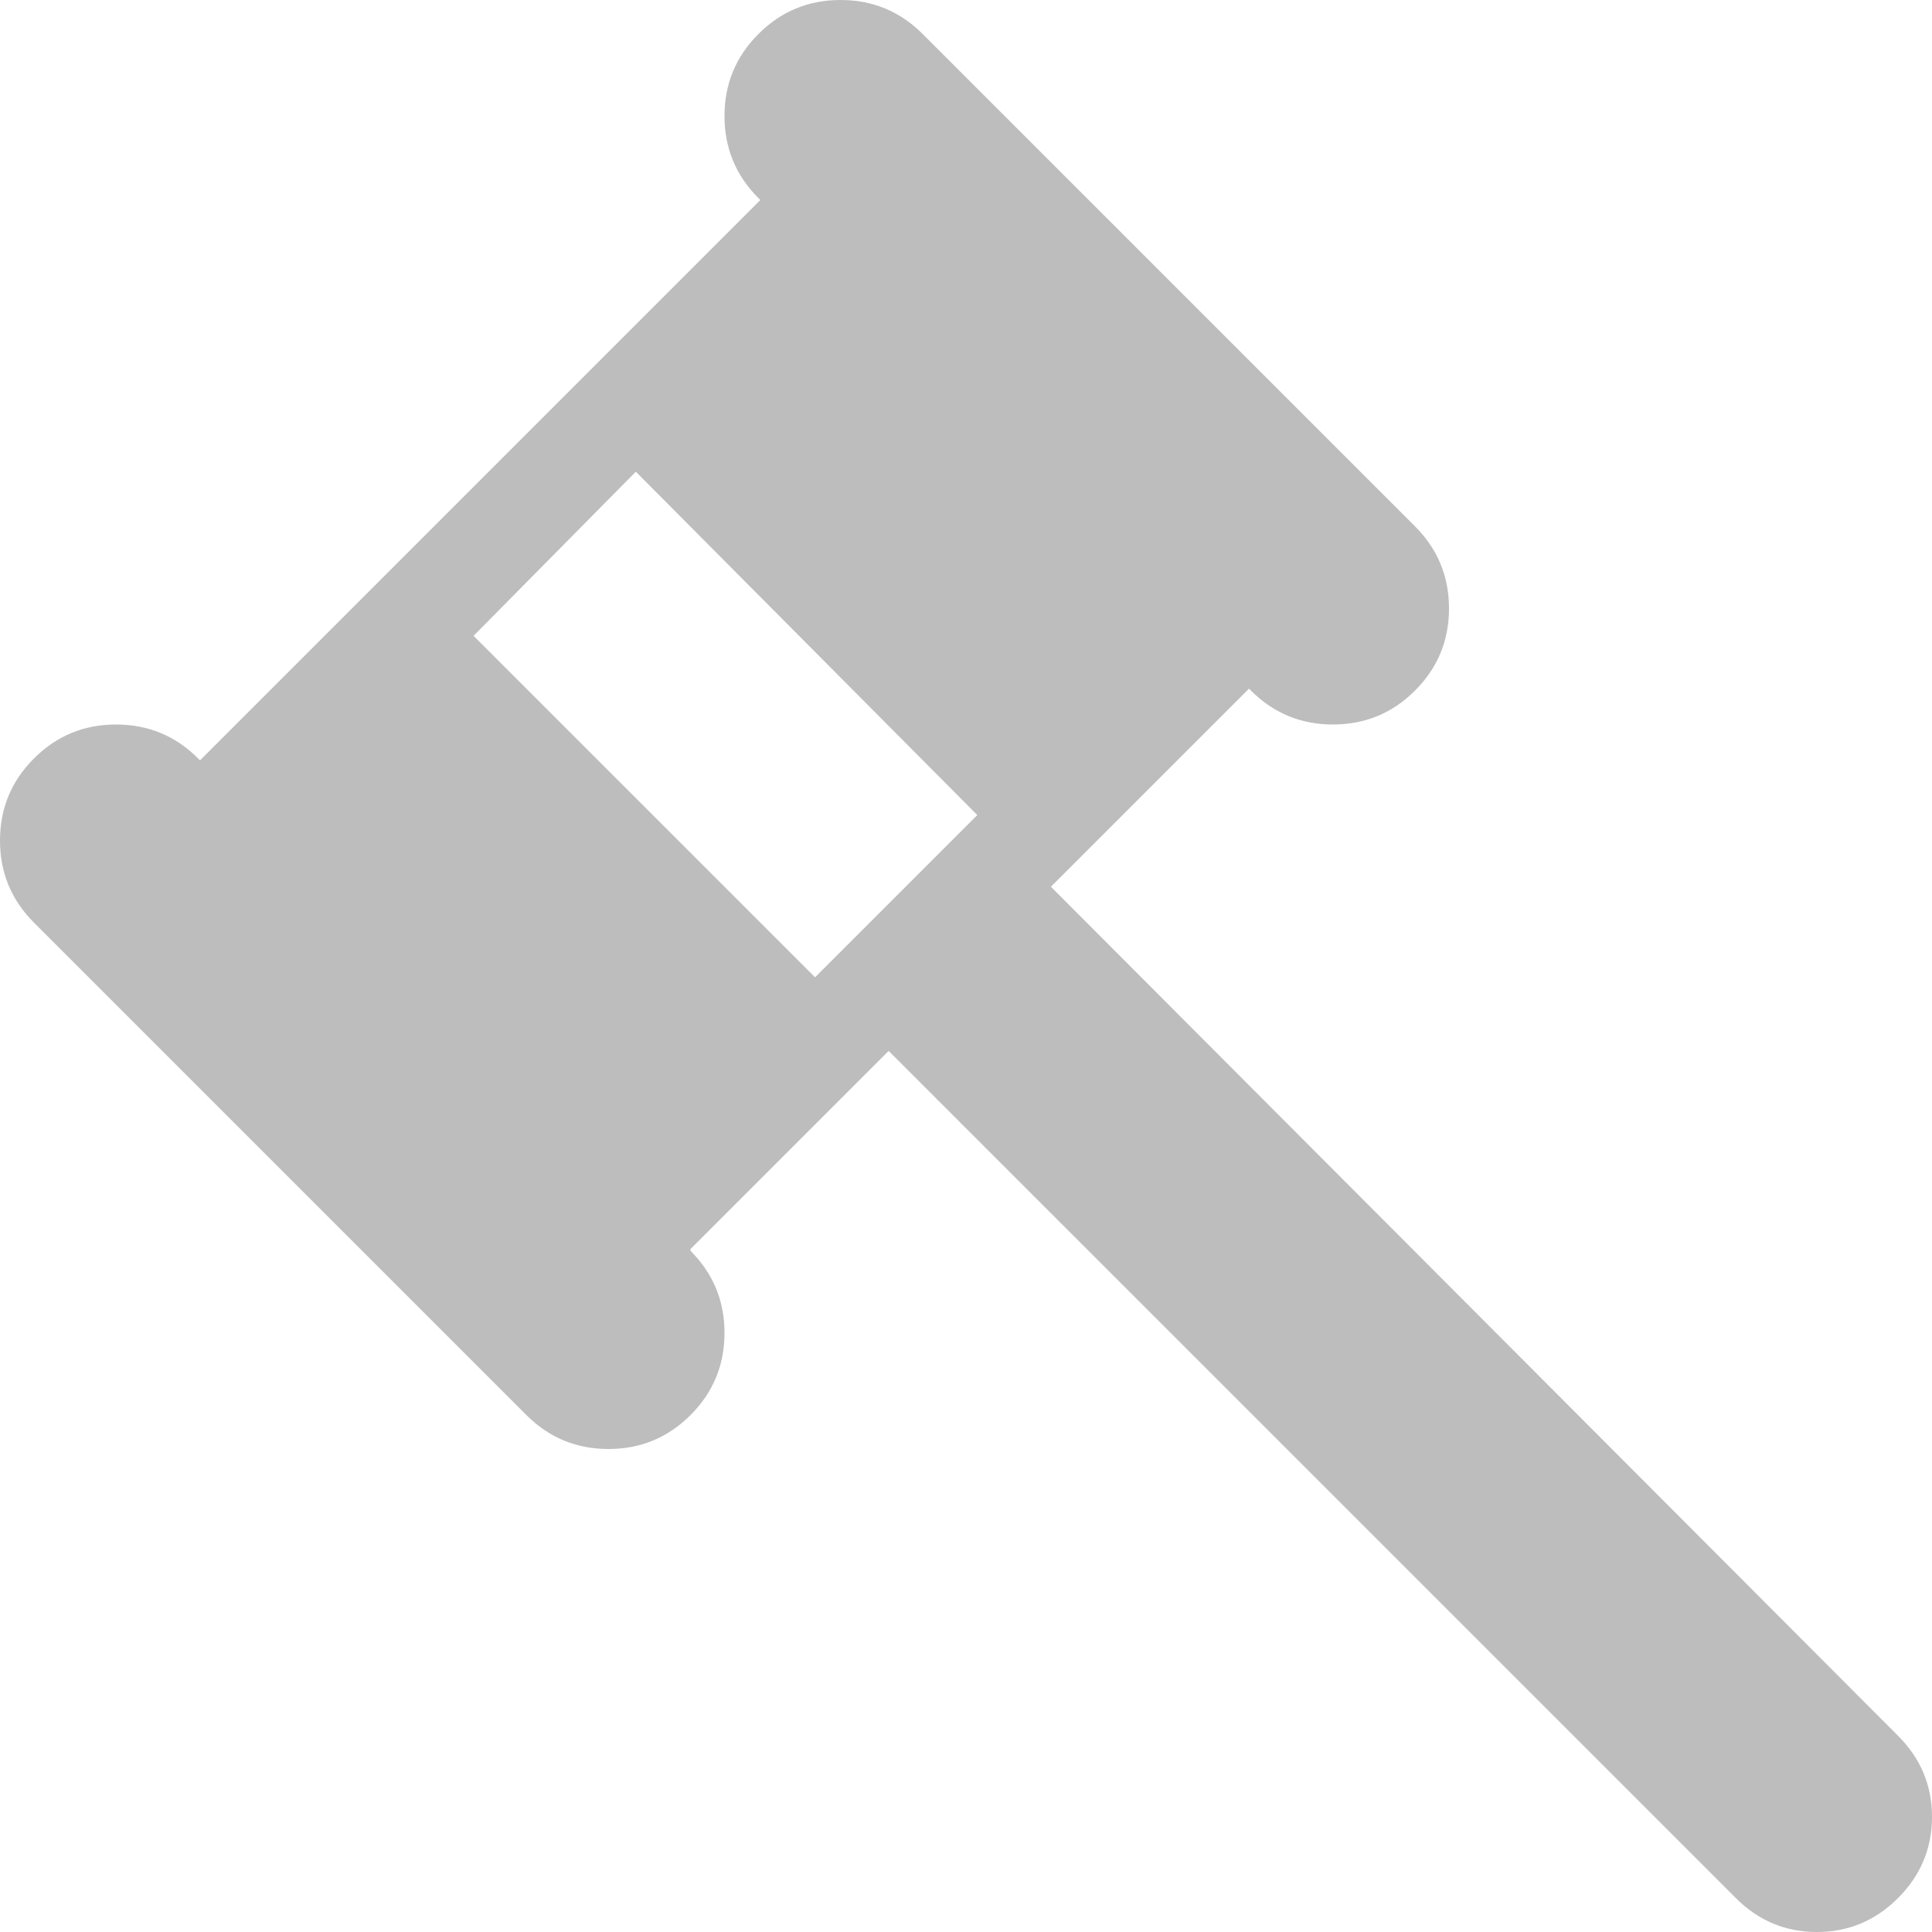
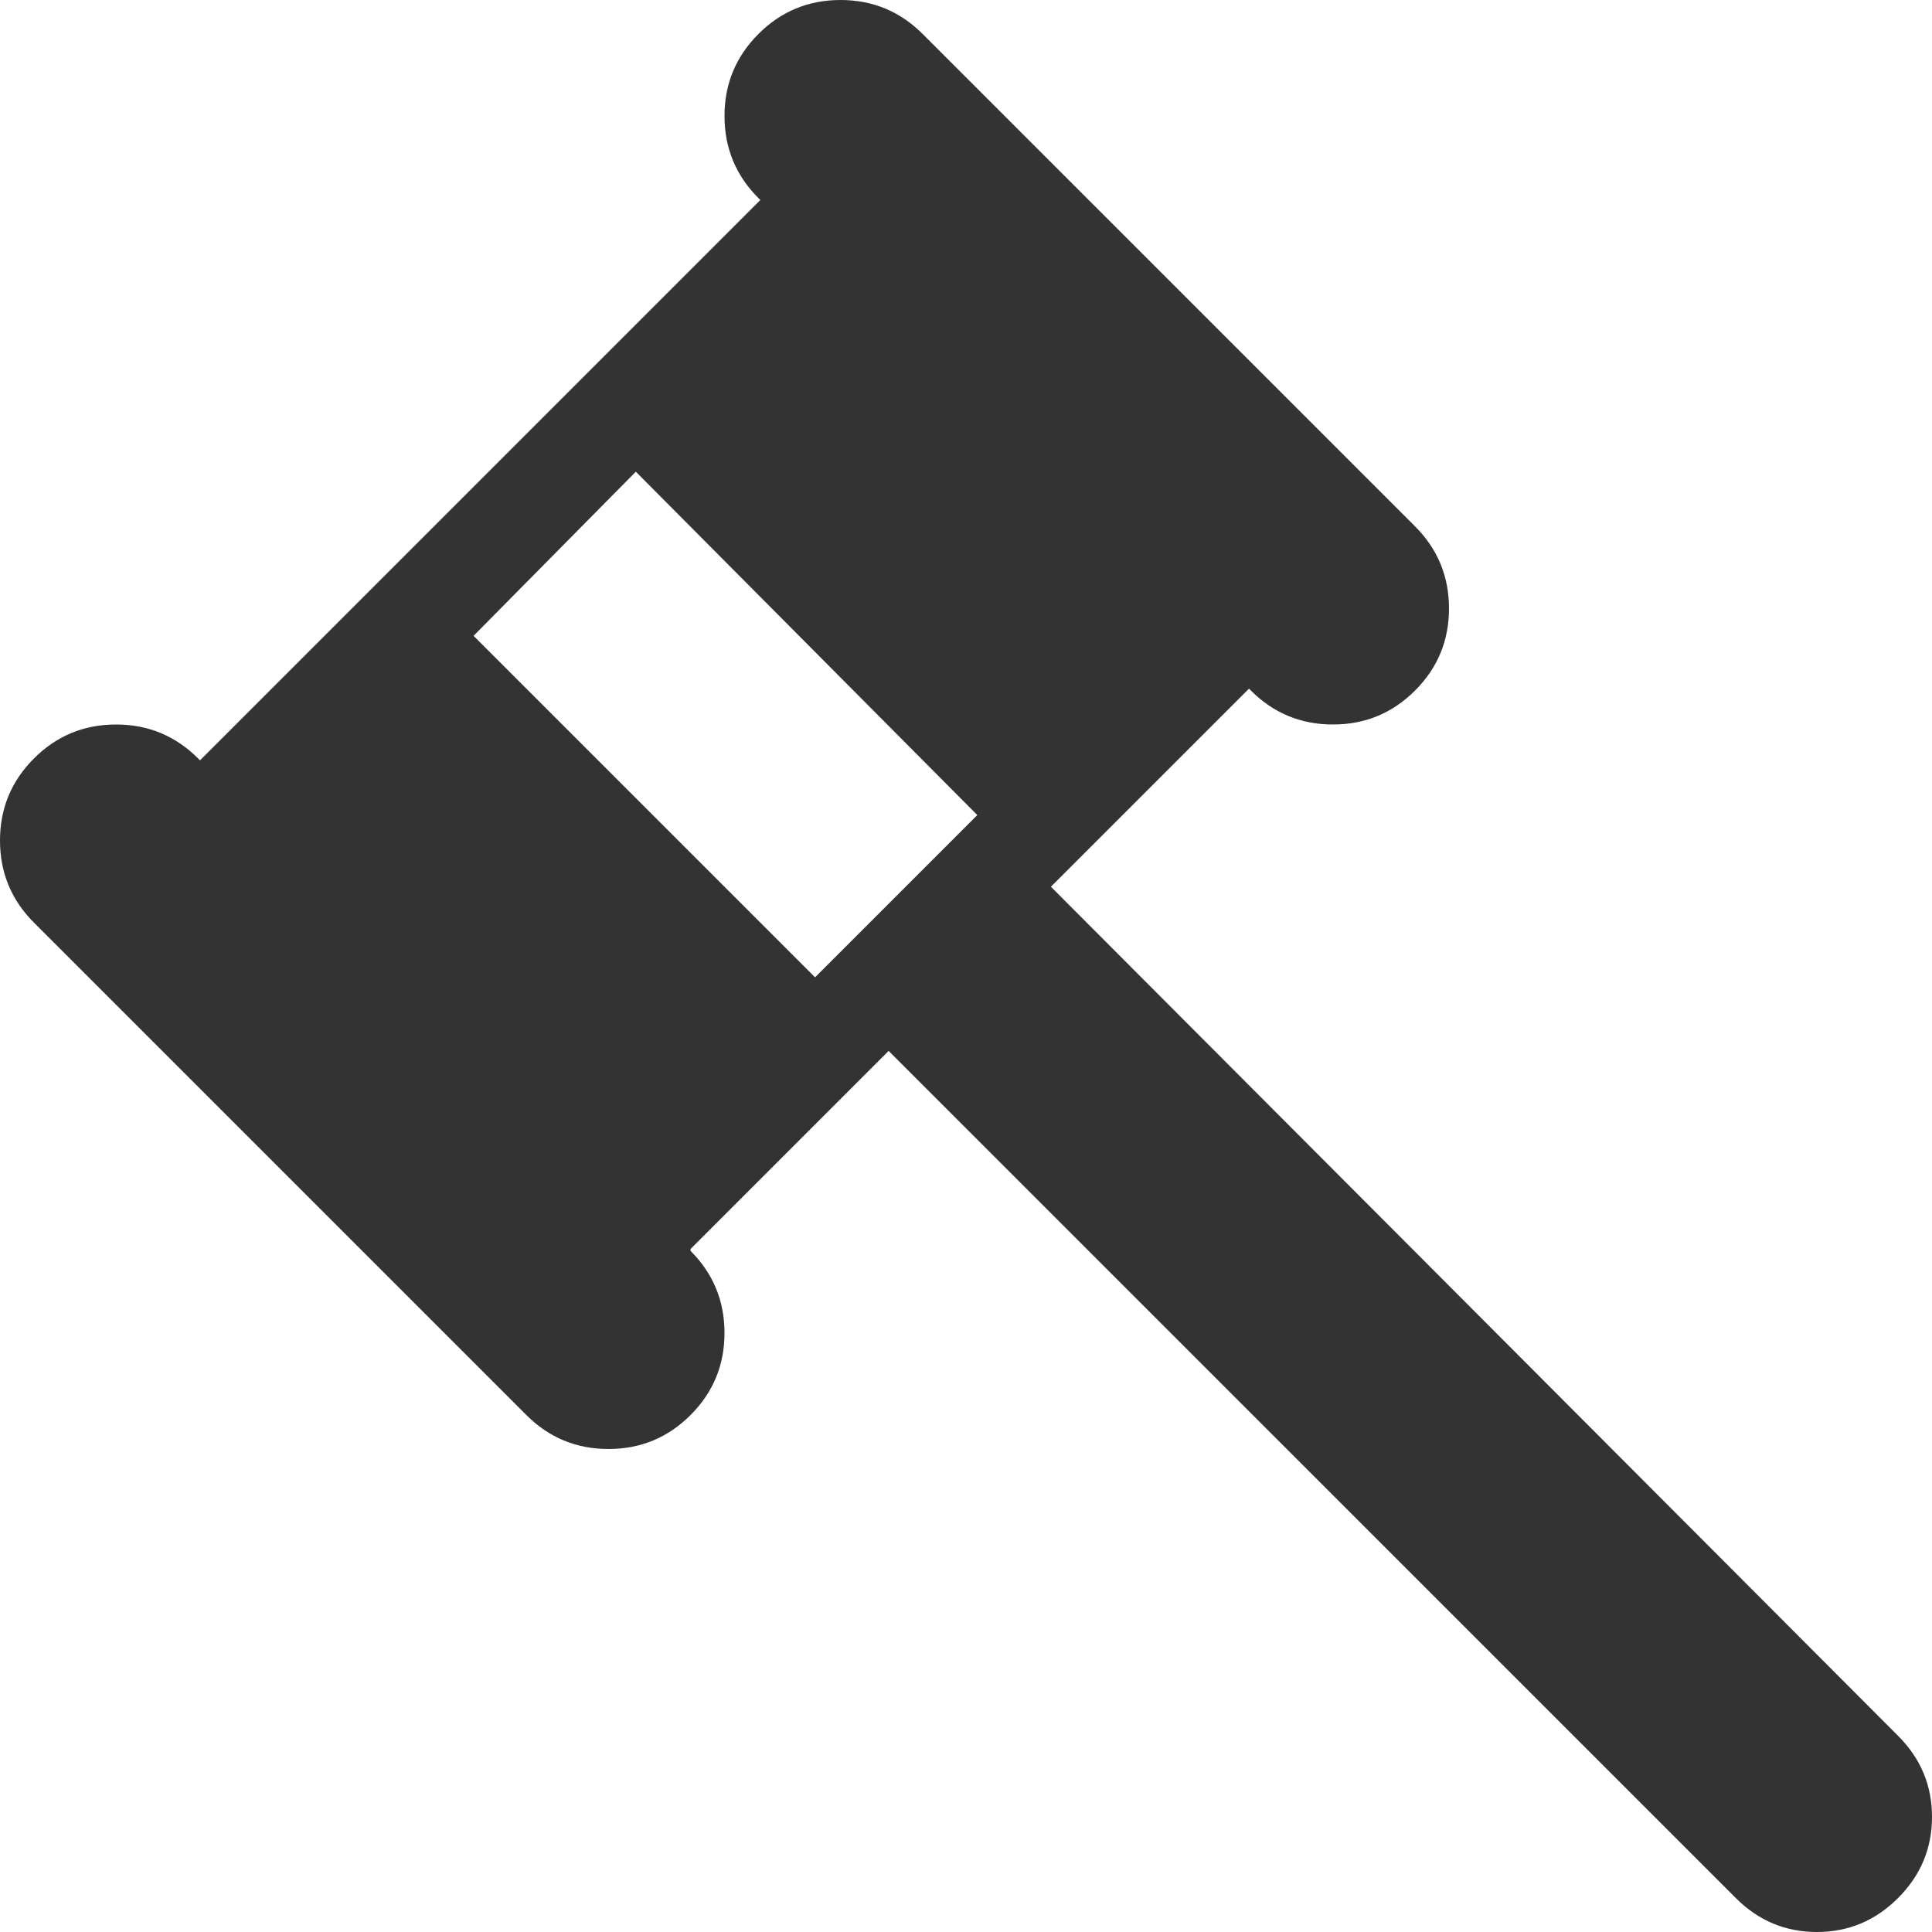
<svg xmlns="http://www.w3.org/2000/svg" width="40" height="40" viewBox="0 0 40 40" fill="none">
-   <path d="M39.297 39.297C38.828 39.766 38.268 40 37.617 40C36.966 40 36.406 39.766 35.938 39.297L18.398 21.758L14.297 25.859V25.898C14.766 26.367 15 26.934 15 27.598C15 28.262 14.766 28.828 14.297 29.297C13.828 29.766 13.262 30 12.598 30C11.934 30 11.367 29.766 10.898 29.297L0.703 19.102C0.234 18.633 0 18.066 0 17.402C0 16.738 0.234 16.172 0.703 15.703C1.172 15.234 1.738 15 2.402 15C3.066 15 3.633 15.234 4.102 15.703L4.141 15.742L15.742 4.141L15.703 4.102C15.234 3.633 15 3.066 15 2.402C15 1.738 15.234 1.172 15.703 0.703C16.172 0.234 16.738 0 17.402 0C18.066 0 18.633 0.234 19.102 0.703L29.297 10.898C29.766 11.367 30 11.934 30 12.598C30 13.262 29.766 13.828 29.297 14.297C28.828 14.766 28.262 15 27.598 15C26.934 15 26.367 14.766 25.898 14.297L25.859 14.258L21.758 18.359L39.297 35.938C39.766 36.406 40 36.966 40 37.617C40 38.268 39.766 38.828 39.297 39.297ZM13.164 9.766L9.805 13.164L16.875 20.234L20.234 16.875L13.164 9.766Z" fill="#BDBDBD" />
+   <path d="M39.297 39.297C38.828 39.766 38.268 40 37.617 40C36.966 40 36.406 39.766 35.938 39.297L18.398 21.758L14.297 25.859V25.898C14.766 26.367 15 26.934 15 27.598C15 28.262 14.766 28.828 14.297 29.297C13.828 29.766 13.262 30 12.598 30C11.934 30 11.367 29.766 10.898 29.297L0.703 19.102C0.234 18.633 0 18.066 0 17.402C0 16.738 0.234 16.172 0.703 15.703C1.172 15.234 1.738 15 2.402 15C3.066 15 3.633 15.234 4.102 15.703L4.141 15.742L15.742 4.141L15.703 4.102C15.234 3.633 15 3.066 15 2.402C15 1.738 15.234 1.172 15.703 0.703C16.172 0.234 16.738 0 17.402 0C18.066 0 18.633 0.234 19.102 0.703L29.297 10.898C29.766 11.367 30 11.934 30 12.598C30 13.262 29.766 13.828 29.297 14.297C28.828 14.766 28.262 15 27.598 15C26.934 15 26.367 14.766 25.898 14.297L25.859 14.258L21.758 18.359L39.297 35.938C39.766 36.406 40 36.966 40 37.617C40 38.268 39.766 38.828 39.297 39.297ZM13.164 9.766L9.805 13.164L16.875 20.234L20.234 16.875L13.164 9.766Z" fill="#333333" />
</svg>
